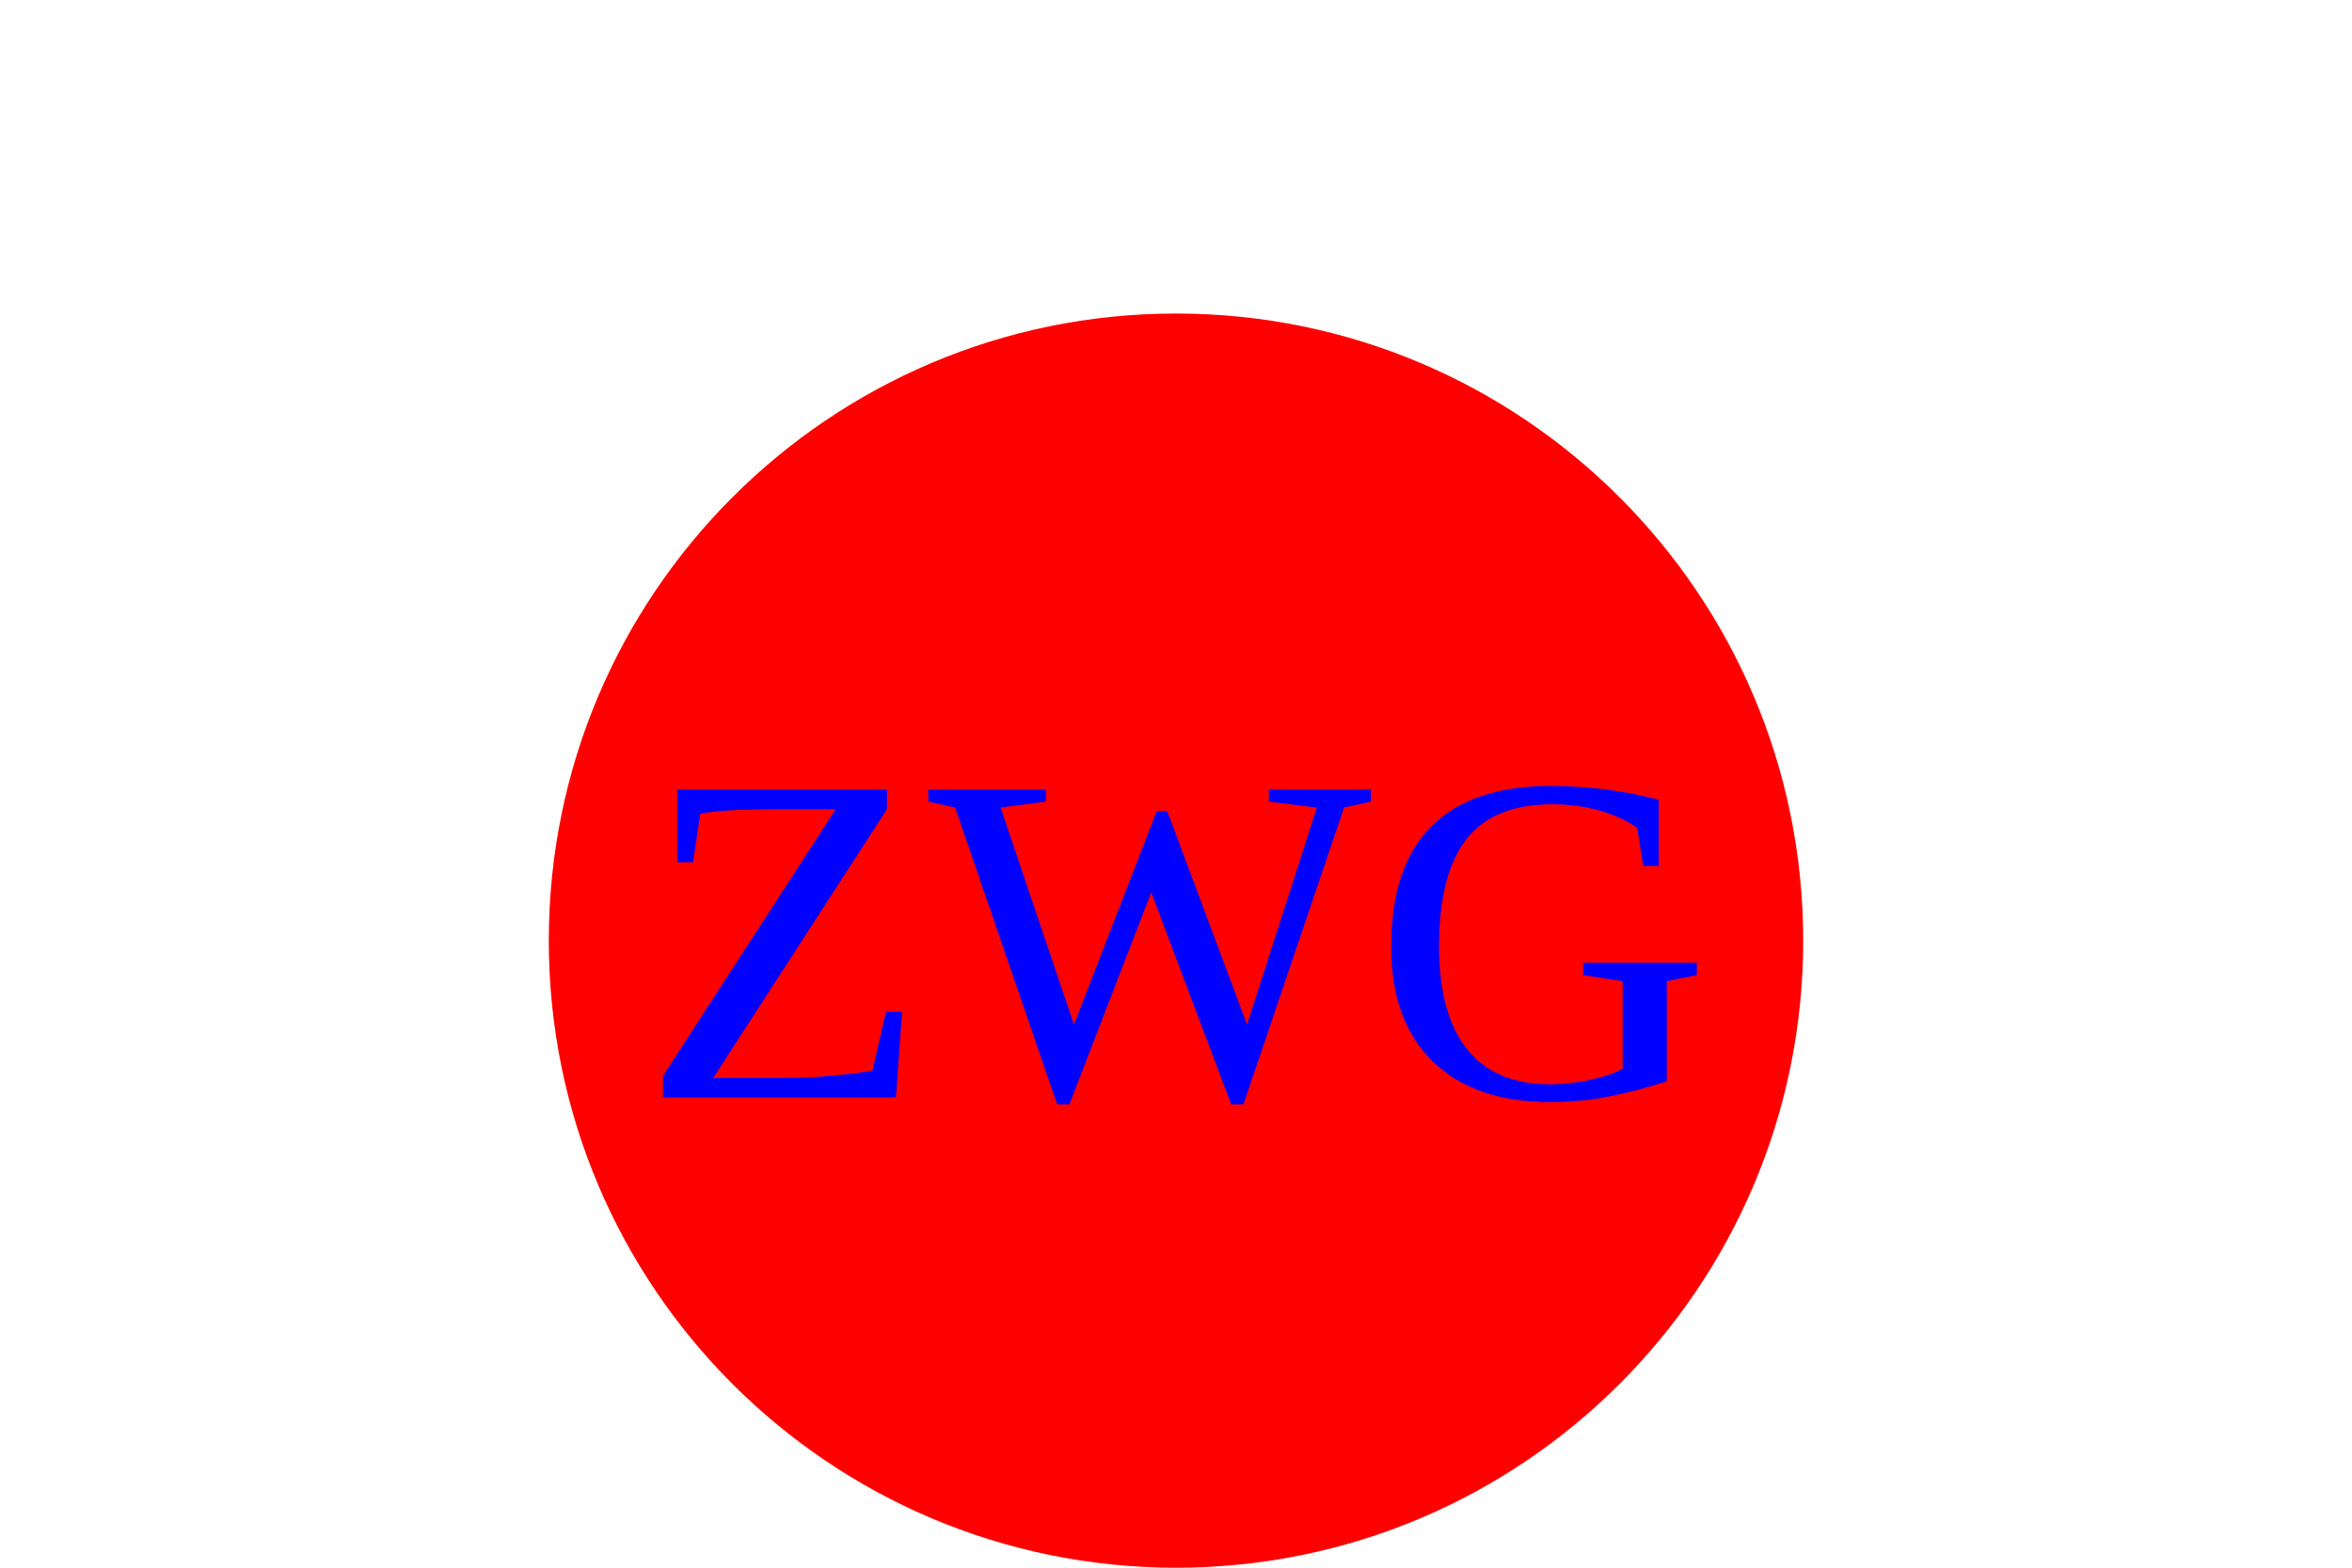
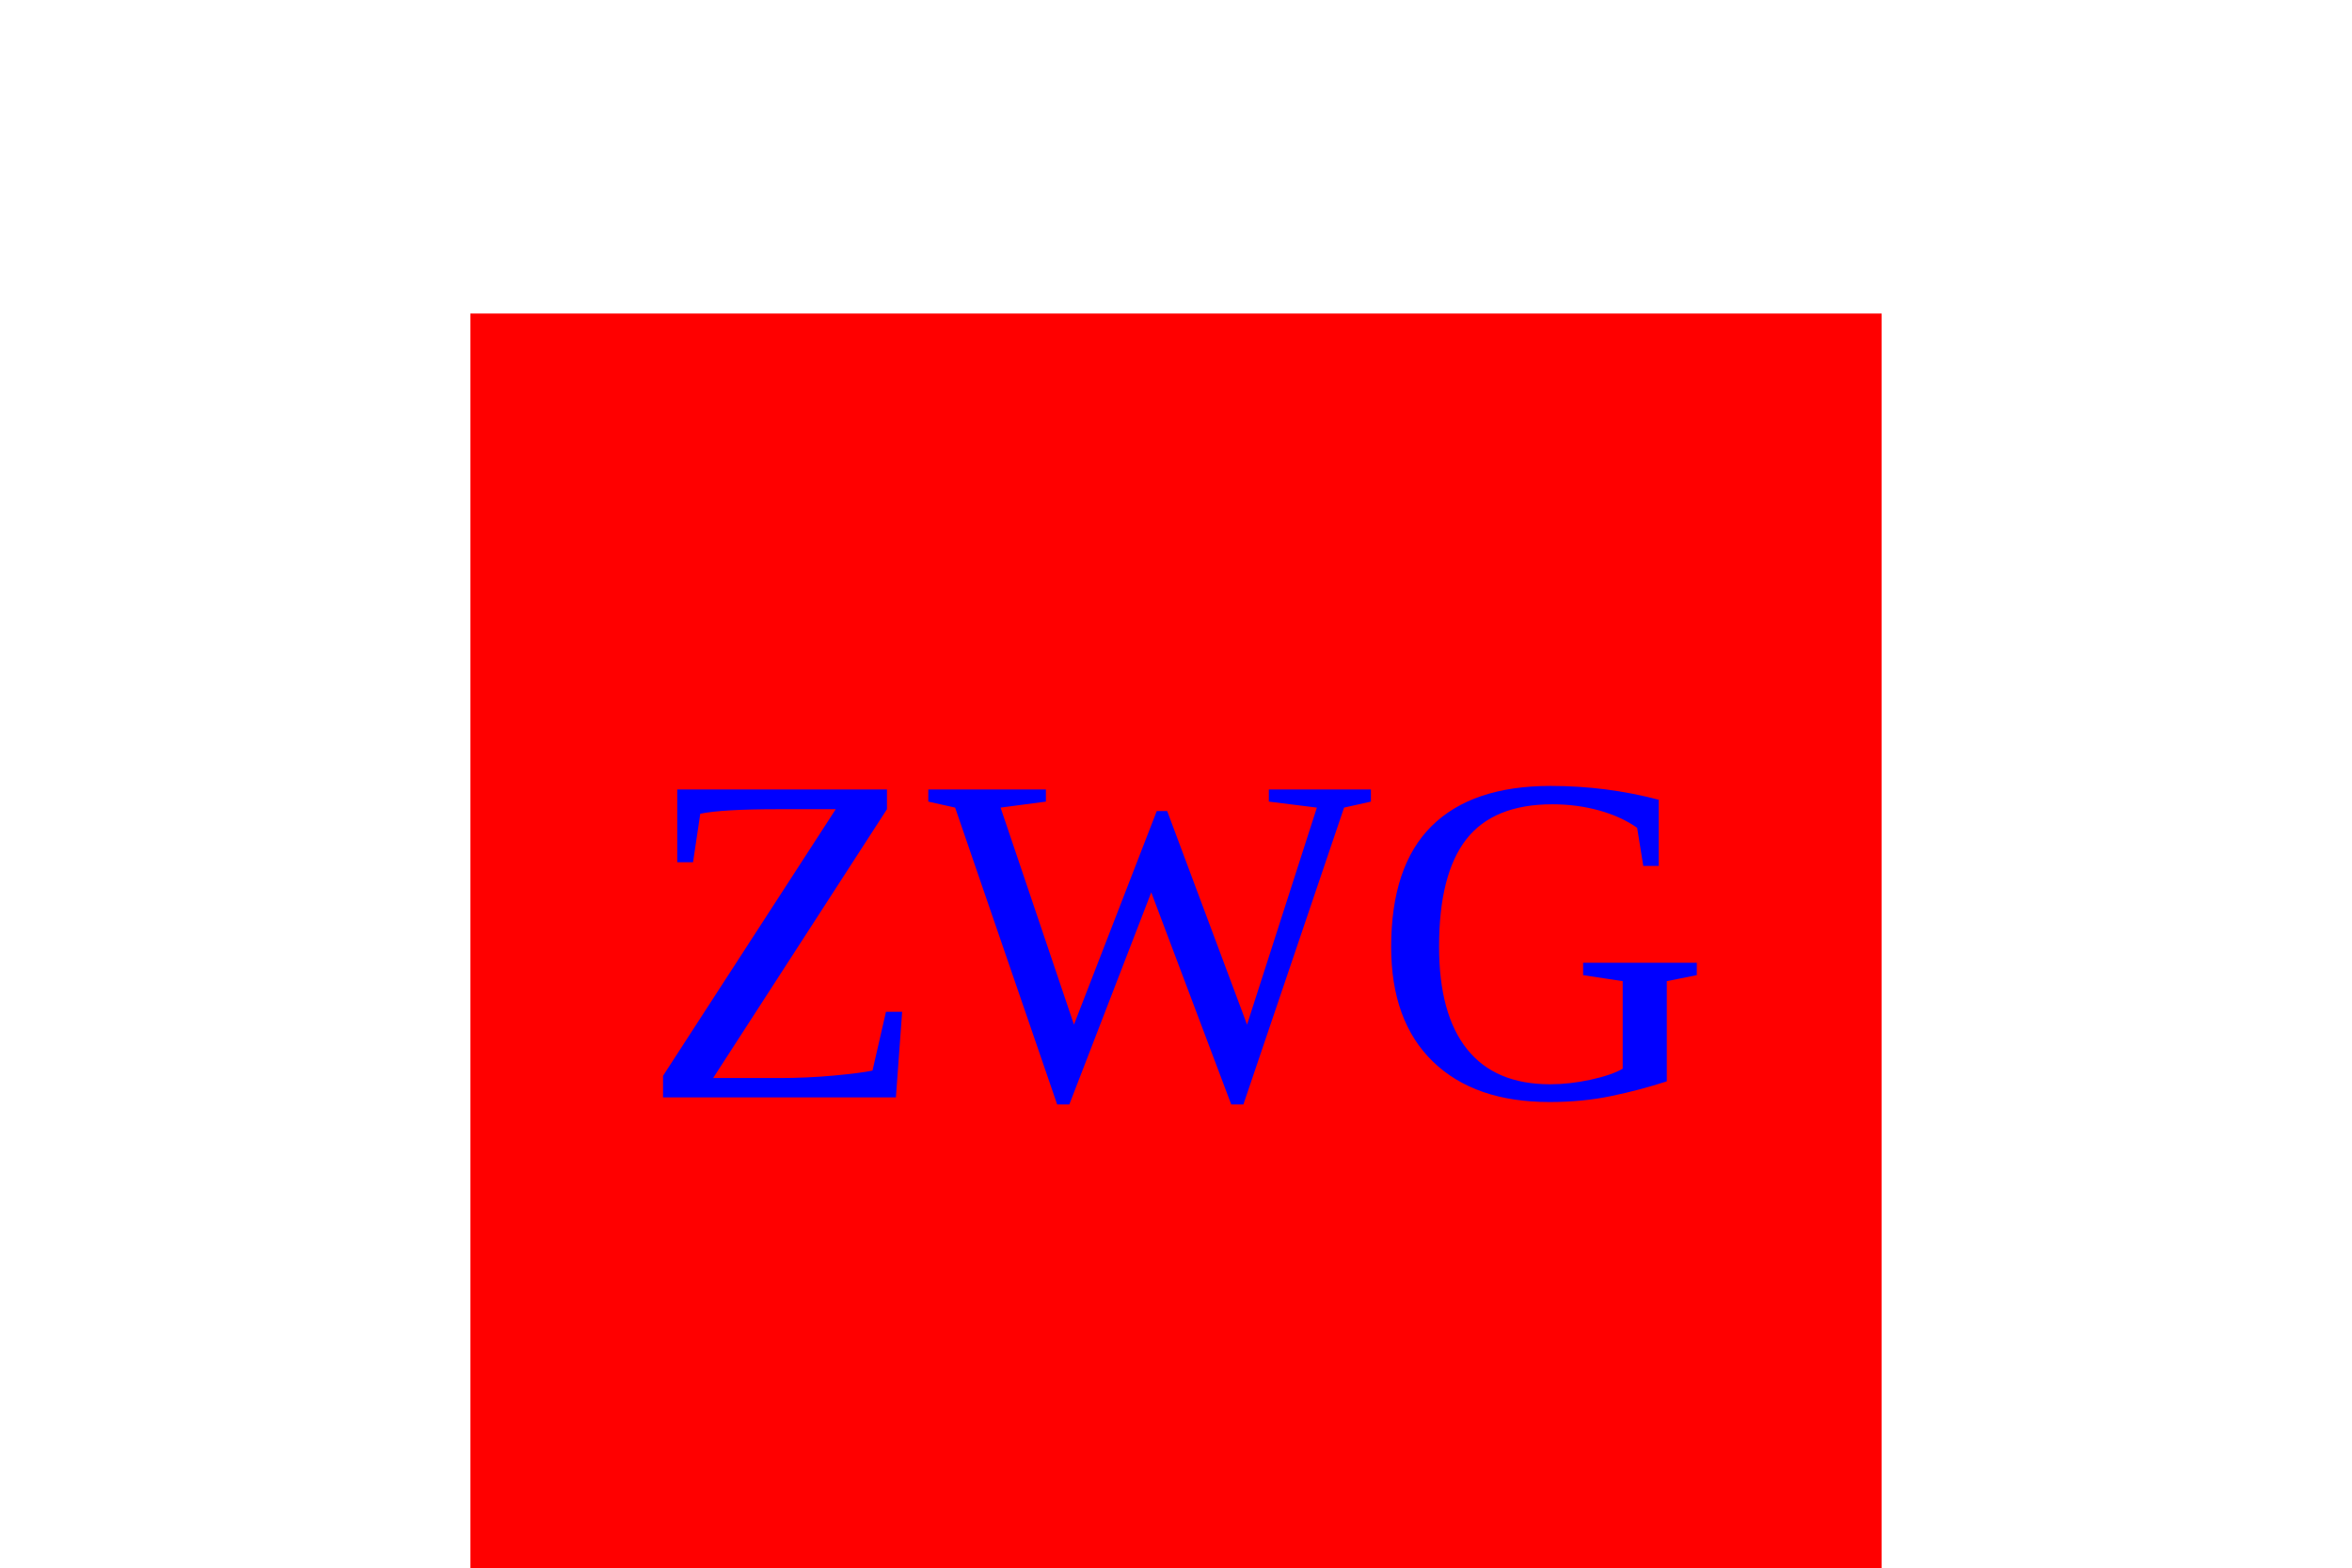
<svg xmlns="http://www.w3.org/2000/svg" version="1.1" width="300" height="200">
-   <circle cx="150" cy="120" r="80" fill="red" />
+   <rect x="60" y="40" width="180" height="180" fill="red" />
  <text x="150" y="140" font-size="60" text-anchor="middle" fill="blue">ZWG</text>
</svg>
